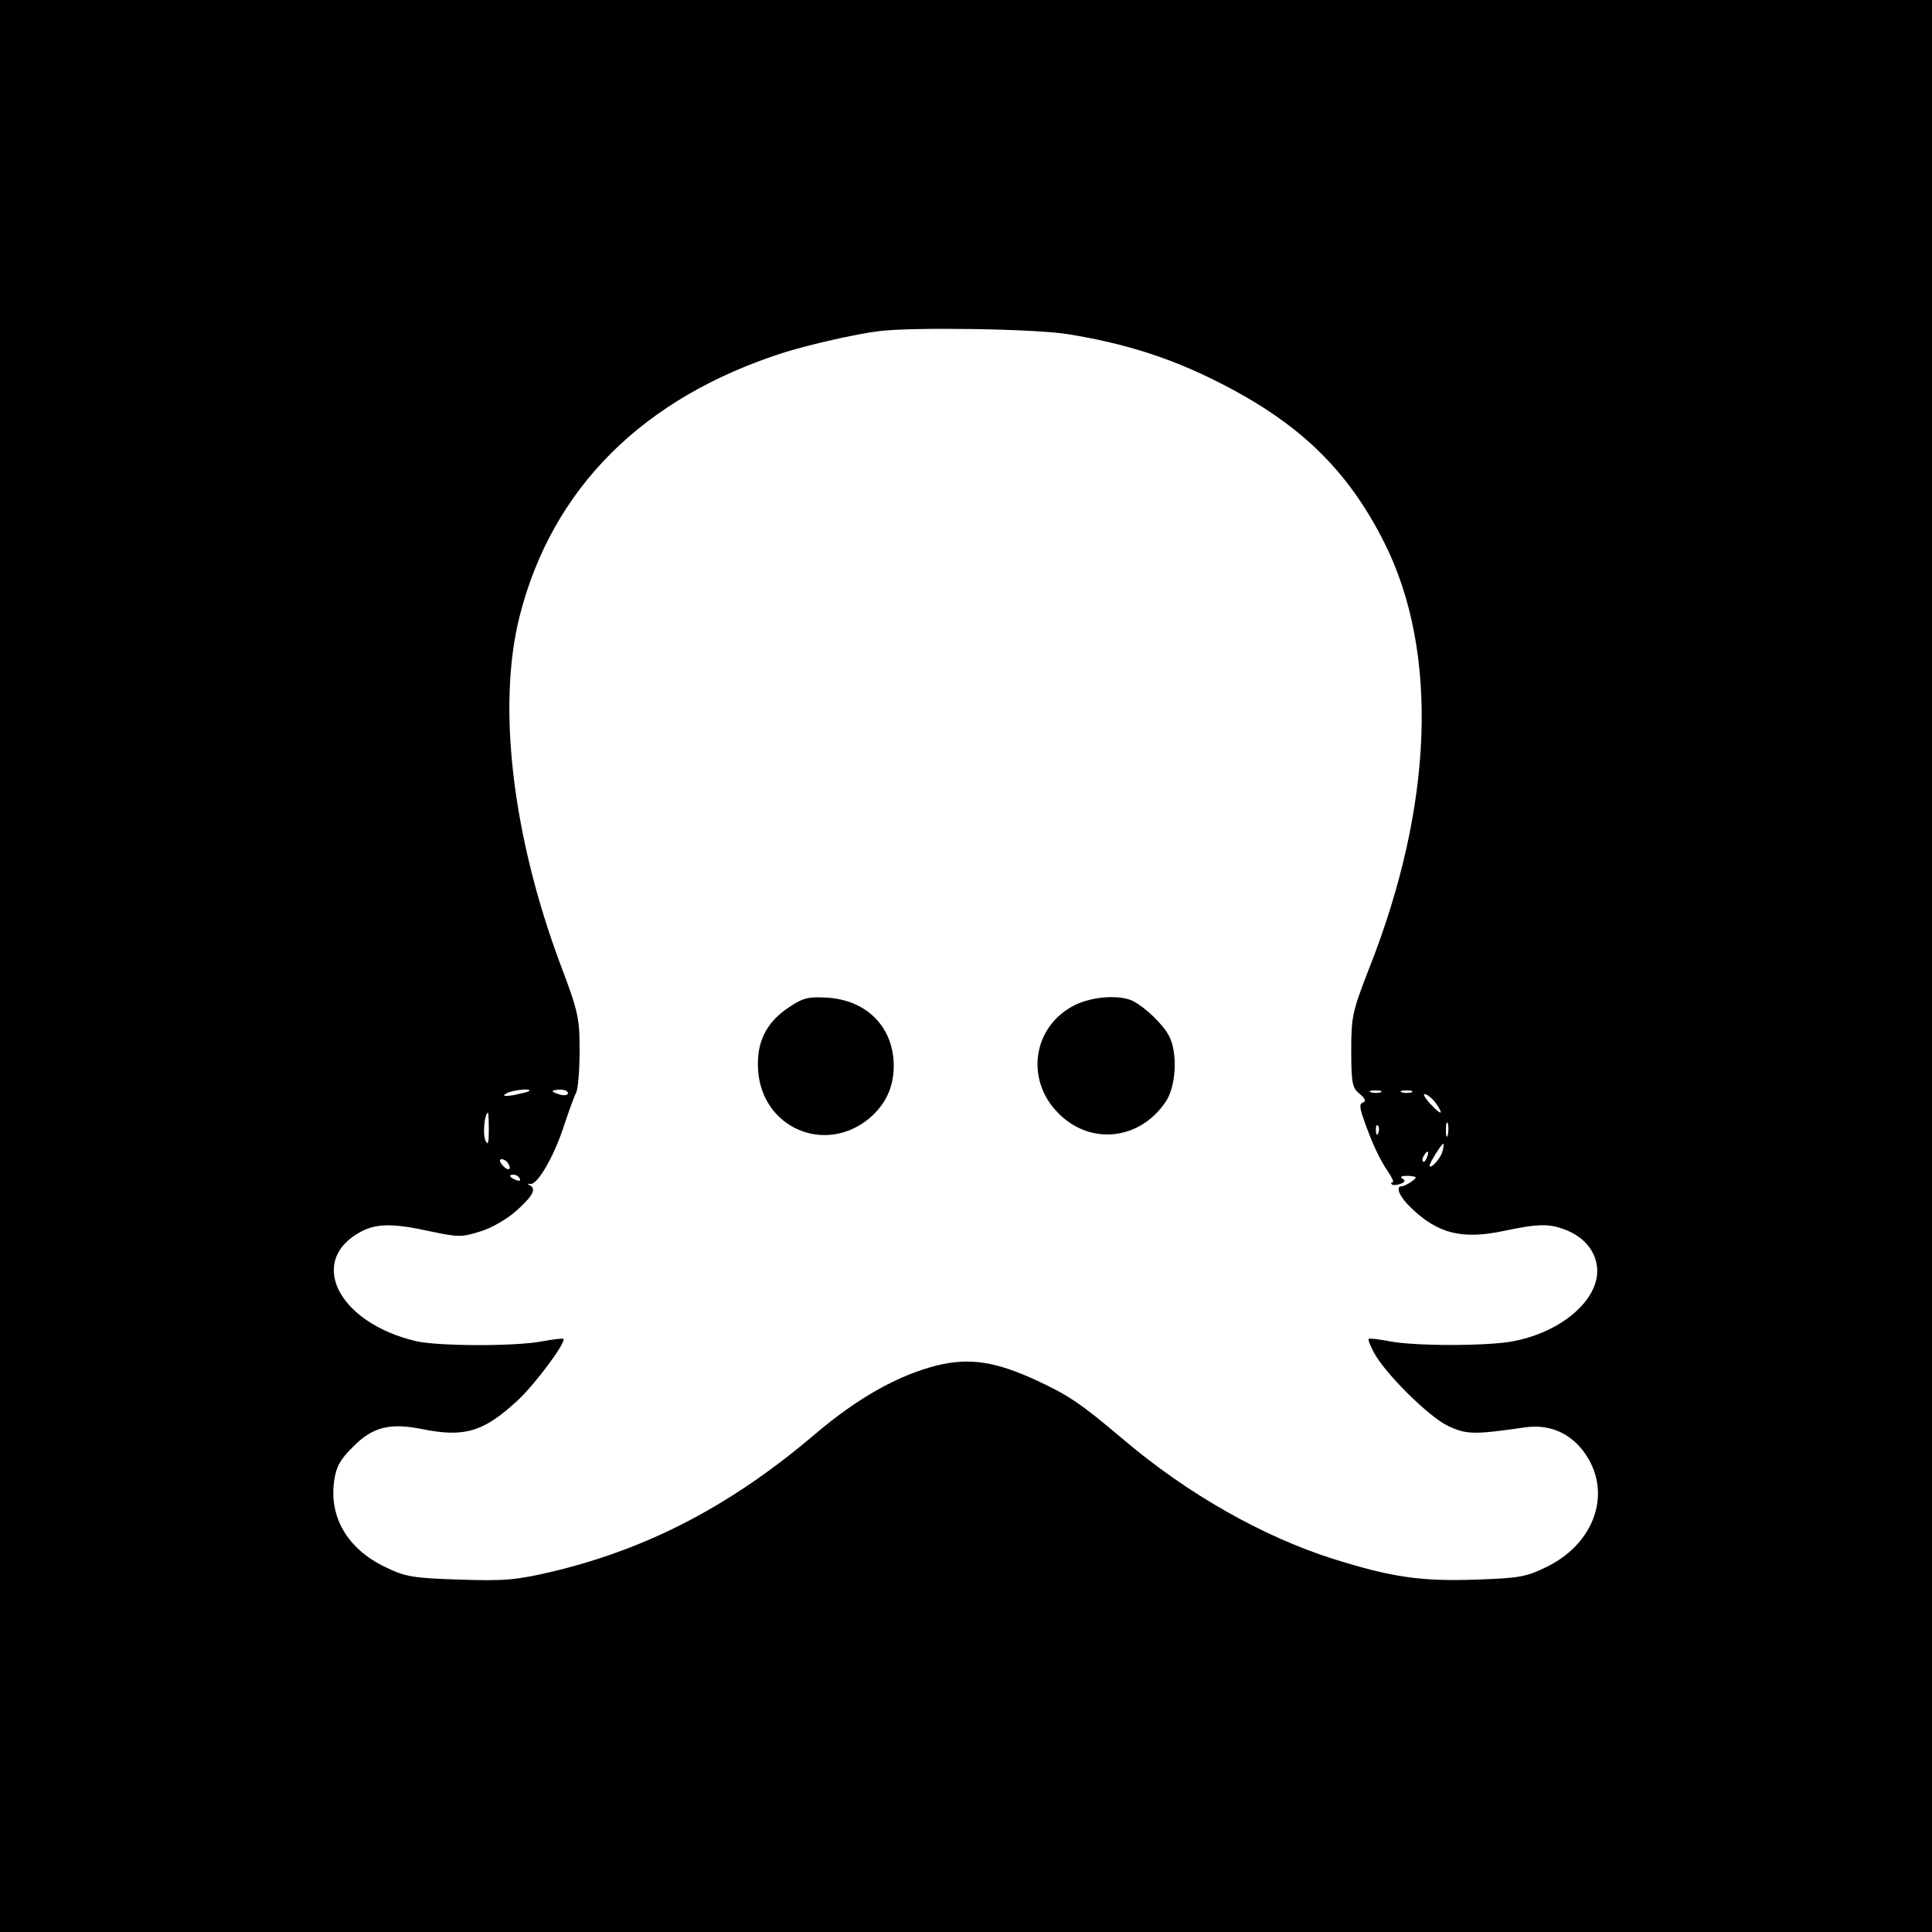
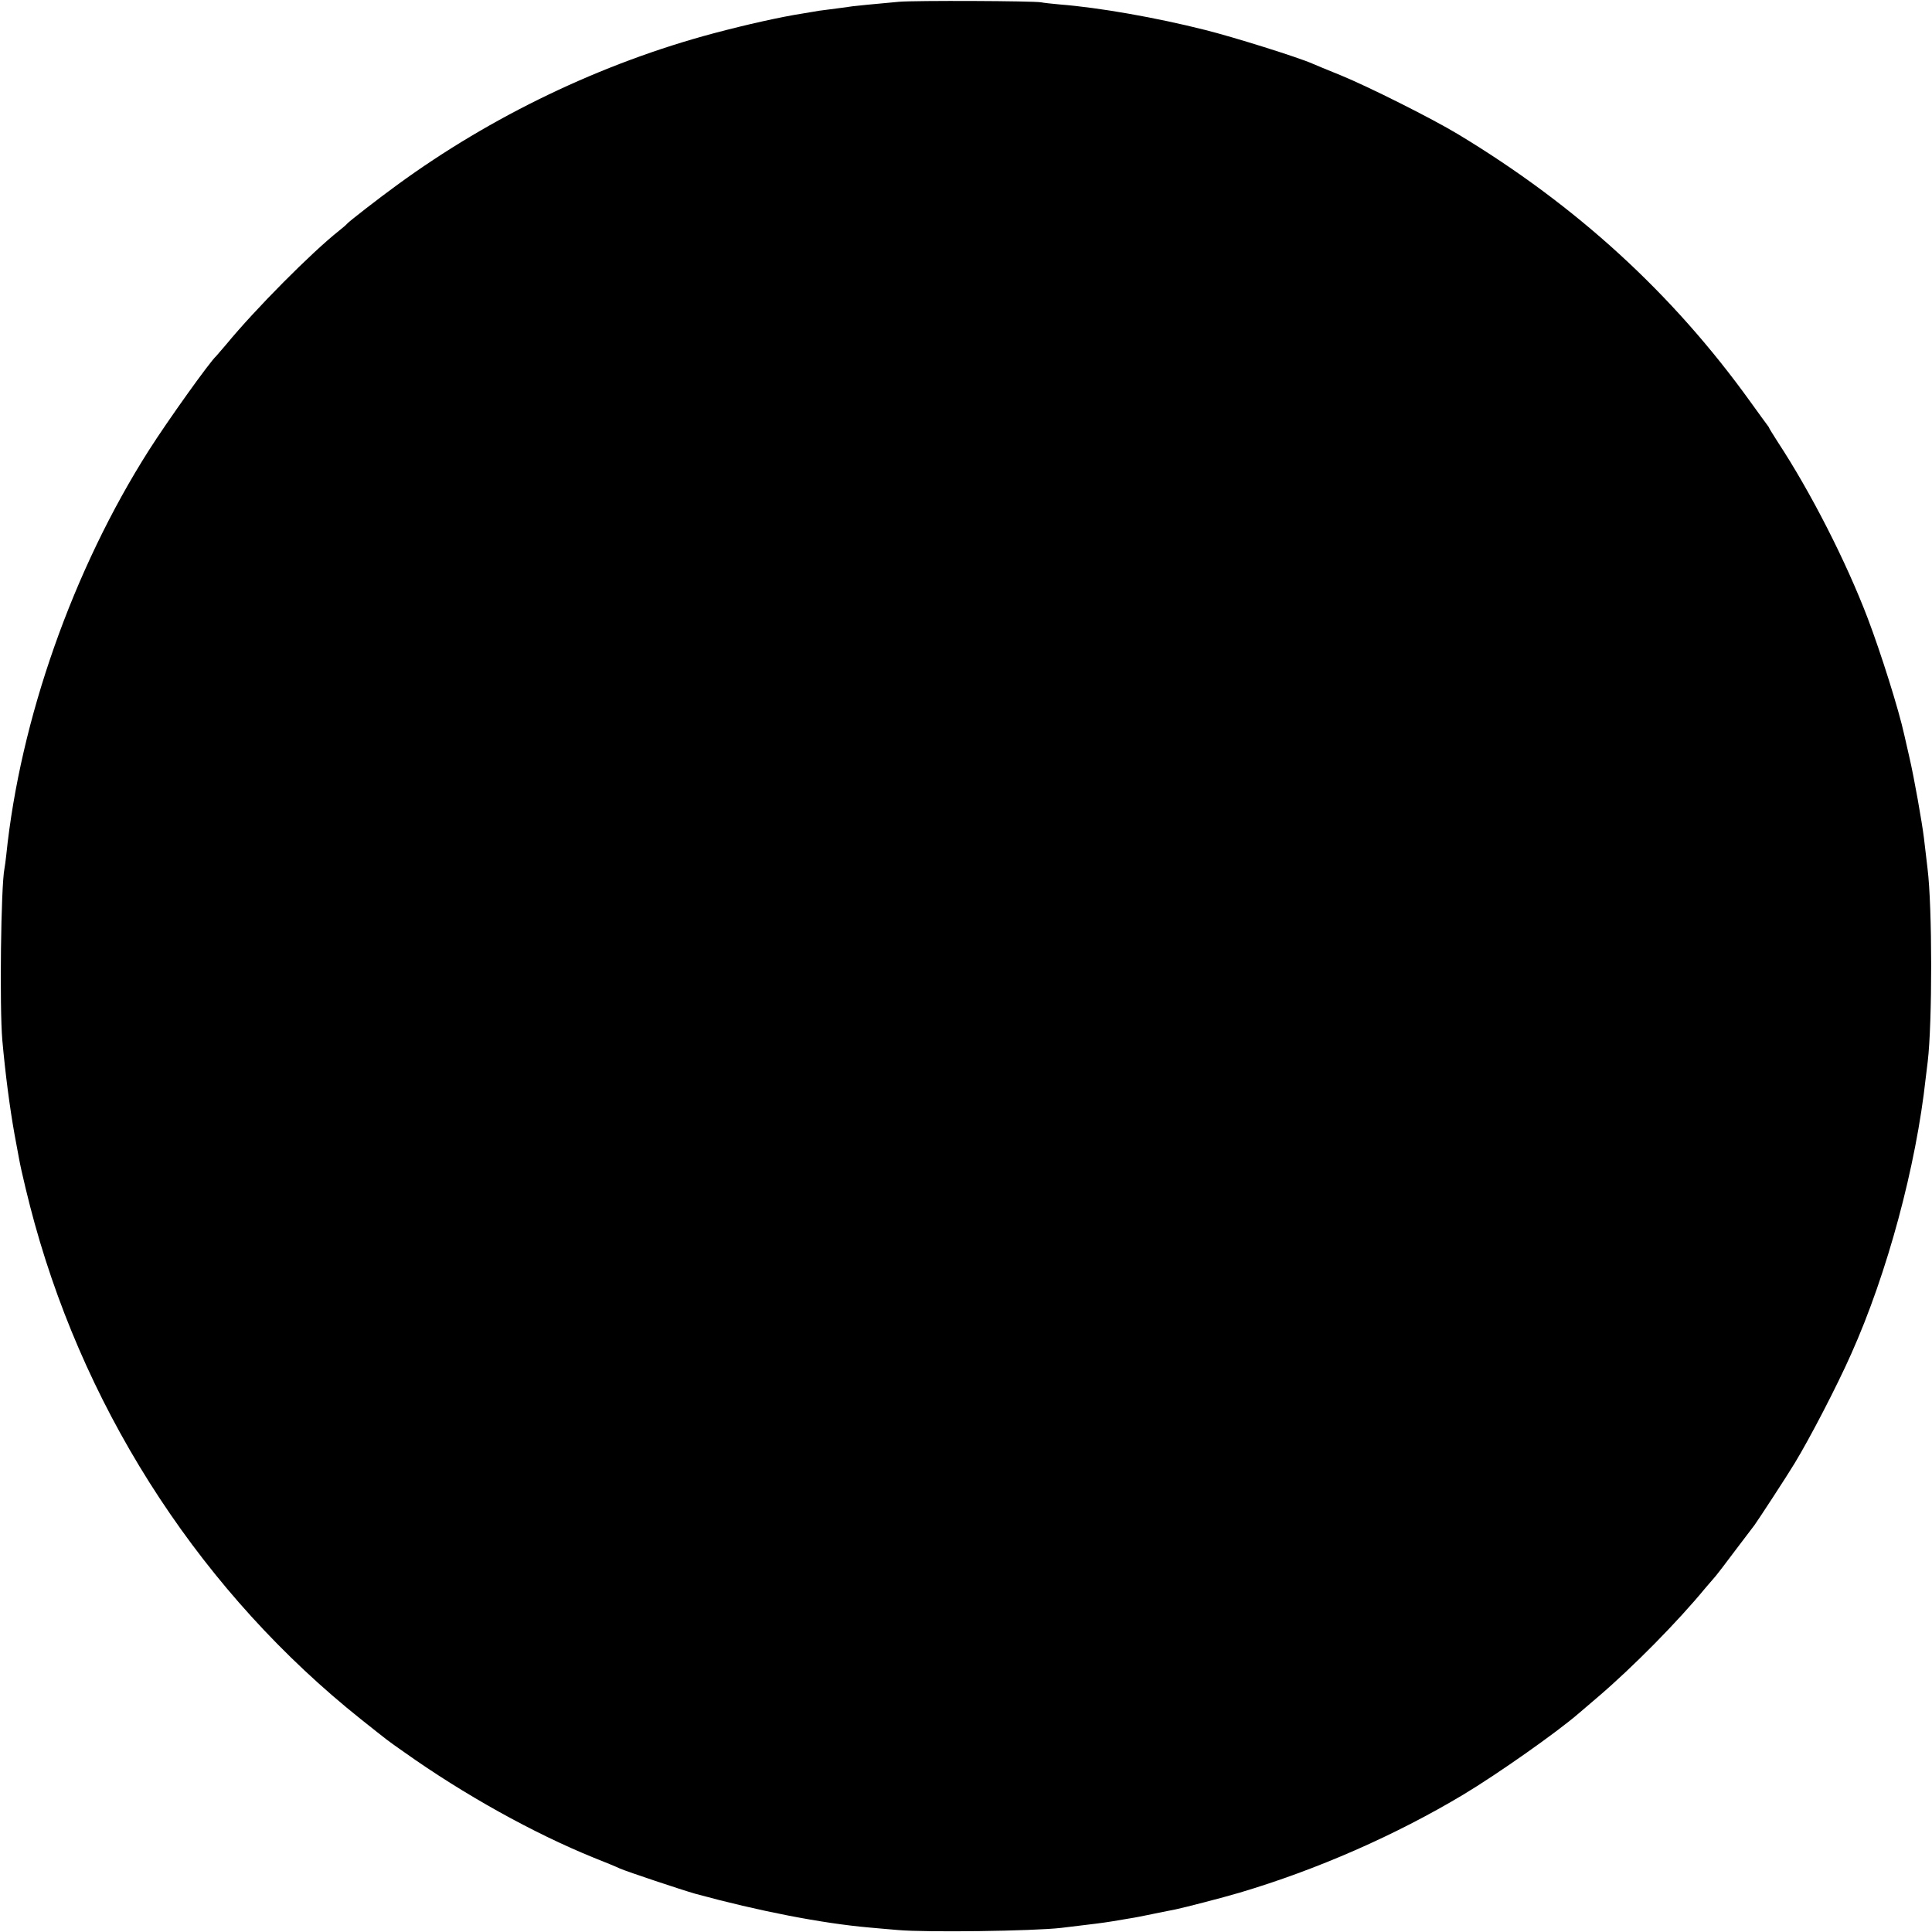
- <svg xmlns="http://www.w3.org/2000/svg" version="1.0" width="500pt" height="500pt" viewBox="0 0 500 500" preserveAspectRatio="xMidYMid meet">
-   <g transform="translate(0,500) scale(0.1,-0.1)" fill="#000000" stroke="none">
-     <path d="M0 2500 l0 -2500 2500 0 2500 0 0 2500 0 2500 -2500 0 -2500 0 0 -2500z m2765 1635 c142 -23 261 -60 382 -121 213 -106 340 -228 436 -419 141 -282 127 -680 -40 -1102 -43 -111 -46 -123 -46 -212 0 -85 3 -97 22 -112 14 -12 17 -19 9 -22 -10 -3 -10 -12 1 -43 20 -58 42 -106 63 -136 11 -16 16 -28 12 -28 -4 0 -5 -2 -2 -5 3 -3 13 -2 22 1 13 5 14 9 5 14 -7 5 -1 7 15 7 24 -2 25 -3 9 -15 -9 -6 -20 -12 -25 -12 -18 0 -6 -28 25 -57 69 -66 131 -81 237 -59 94 20 121 20 167 1 60 -25 90 -82 71 -138 -23 -68 -108 -128 -211 -148 -67 -13 -257 -13 -322 0 -27 5 -51 8 -53 6 -2 -2 4 -17 13 -34 27 -53 143 -168 192 -191 48 -23 68 -23 200 -4 56 8 106 -10 142 -51 87 -100 48 -243 -84 -309 -55 -27 -71 -30 -184 -34 -144 -5 -219 6 -372 54 -182 58 -376 168 -541 308 -110 93 -141 114 -220 151 -111 52 -179 62 -264 41 -100 -25 -206 -85 -314 -177 -215 -183 -428 -295 -675 -355 -98 -23 -125 -26 -245 -22 -122 4 -140 7 -192 32 -99 47 -147 130 -133 225 5 35 16 55 49 87 50 51 95 62 176 46 112 -23 162 -8 251 75 45 42 125 150 117 158 -1 2 -26 -1 -53 -6 -70 -14 -271 -13 -328 0 -204 48 -284 211 -140 285 40 20 83 20 178 -1 71 -15 80 -15 128 0 30 9 71 33 95 55 42 38 51 56 32 65 -6 3 -5 4 2 3 18 -4 61 69 87 149 13 39 27 78 32 87 5 10 9 59 9 109 0 84 -3 100 -50 224 -124 332 -164 670 -105 901 84 331 320 566 685 682 64 20 186 48 245 55 86 11 407 6 490 -8z m-1396 -1959 c-2 -2 -20 -6 -39 -10 -25 -4 -31 -3 -20 4 14 9 69 15 59 6z m101 -5 c0 -5 -9 -7 -20 -4 -11 3 -20 7 -20 9 0 2 9 4 20 4 11 0 20 -4 20 -9z m2103 2 c-7 -2 -19 -2 -25 0 -7 3 -2 5 12 5 14 0 19 -2 13 -5z m80 0 c-7 -2 -19 -2 -25 0 -7 3 -2 5 12 5 14 0 19 -2 13 -5z m65 -31 c20 -30 11 -28 -19 4 -13 15 -18 25 -10 22 8 -2 21 -14 29 -26z m-2453 -67 c0 -34 -2 -41 -9 -26 -7 16 -2 71 7 71 1 0 2 -20 2 -45z m2482 -12 c-3 -10 -5 -4 -5 12 0 17 2 24 5 18 2 -7 2 -21 0 -30z m-180 5 c-3 -8 -6 -5 -6 6 -1 11 2 17 5 13 3 -3 4 -12 1 -19z m166 -48 c-5 -19 -33 -49 -33 -36 0 7 31 56 35 56 2 0 1 -9 -2 -20z m-40 -15 c-3 -9 -8 -14 -10 -11 -3 3 -2 9 2 15 9 16 15 13 8 -4z m-2378 -16 c11 -17 -1 -21 -15 -4 -8 9 -8 15 -2 15 6 0 14 -5 17 -11z m30 -39 c3 -6 -1 -7 -9 -4 -18 7 -21 14 -7 14 6 0 13 -4 16 -10z" />
-     <path d="M2043 2394 c-61 -40 -86 -92 -81 -165 11 -149 174 -218 288 -123 42 36 62 79 63 133 1 100 -67 172 -171 179 -49 3 -63 0 -99 -24z" />
-     <path d="M2782 2399 c-109 -54 -130 -193 -43 -280 83 -84 211 -70 278 30 27 40 31 126 9 169 -16 31 -61 74 -93 91 -34 17 -104 13 -151 -10z" />
+ <svg xmlns="http://www.w3.org/2000/svg" version="1.0" width="1080pt" height="1080pt" viewBox="0 0 1080 1080" preserveAspectRatio="xMidYMid meet">
+   <g transform="translate(0,1080) scale(0.1,-0.1)" fill="#000000" stroke="none">
+     <path d="M5025 10790 c-153 -14 -236 -22 -258 -25 -21 -3 -84 -12 -157 -21 -19 -2 -46 -6 -60 -9 -14 -2 -41 -7 -60 -10 -123 -19 -316 -62 -500 -111 -626 -167 -1242 -462 -1770 -848 -102 -74 -272 -206 -280 -217 -3 -4 -23 -22 -45 -39 -154 -122 -468 -438 -630 -635 -28 -33 -53 -62 -56 -65 -36 -32 -271 -361 -376 -526 -425 -668 -720 -1506 -798 -2264 -3 -30 -8 -64 -10 -75 -20 -99 -28 -776 -12 -960 17 -189 41 -373 68 -525 12 -63 23 -126 26 -140 11 -62 55 -246 87 -360 303 -1093 948 -2073 1824 -2771 160 -127 142 -114 242 -184 332 -236 722 -453 1060 -590 63 -25 129 -52 145 -60 41 -18 347 -120 421 -141 355 -97 710 -166 974 -189 36 -3 108 -10 160 -14 157 -14 756 -6 912 12 192 23 226 27 288 37 30 5 73 12 95 16 22 3 83 15 135 26 52 10 106 22 120 24 53 11 269 67 360 94 434 129 871 321 1250 548 190 114 524 349 645 454 17 14 66 56 110 94 194 166 443 418 600 609 28 33 53 62 56 65 3 3 52 66 107 140 56 74 106 140 110 145 17 23 182 275 224 345 84 138 236 430 317 613 201 449 362 1047 416 1542 4 33 9 74 11 90 26 217 26 864 -1 1080 -6 51 -14 118 -20 170 -11 90 -55 338 -81 450 -14 61 -27 118 -29 127 -31 142 -130 456 -204 651 -121 318 -319 706 -503 986 -26 41 -48 76 -48 78 0 2 -4 9 -10 16 -5 7 -49 66 -96 132 -435 605 -971 1095 -1634 1495 -146 88 -499 265 -655 329 -71 29 -143 58 -160 66 -77 34 -439 148 -600 188 -273 69 -593 125 -810 142 -44 4 -91 9 -105 12 -40 8 -706 11 -795 3z" />
  </g>
</svg>
